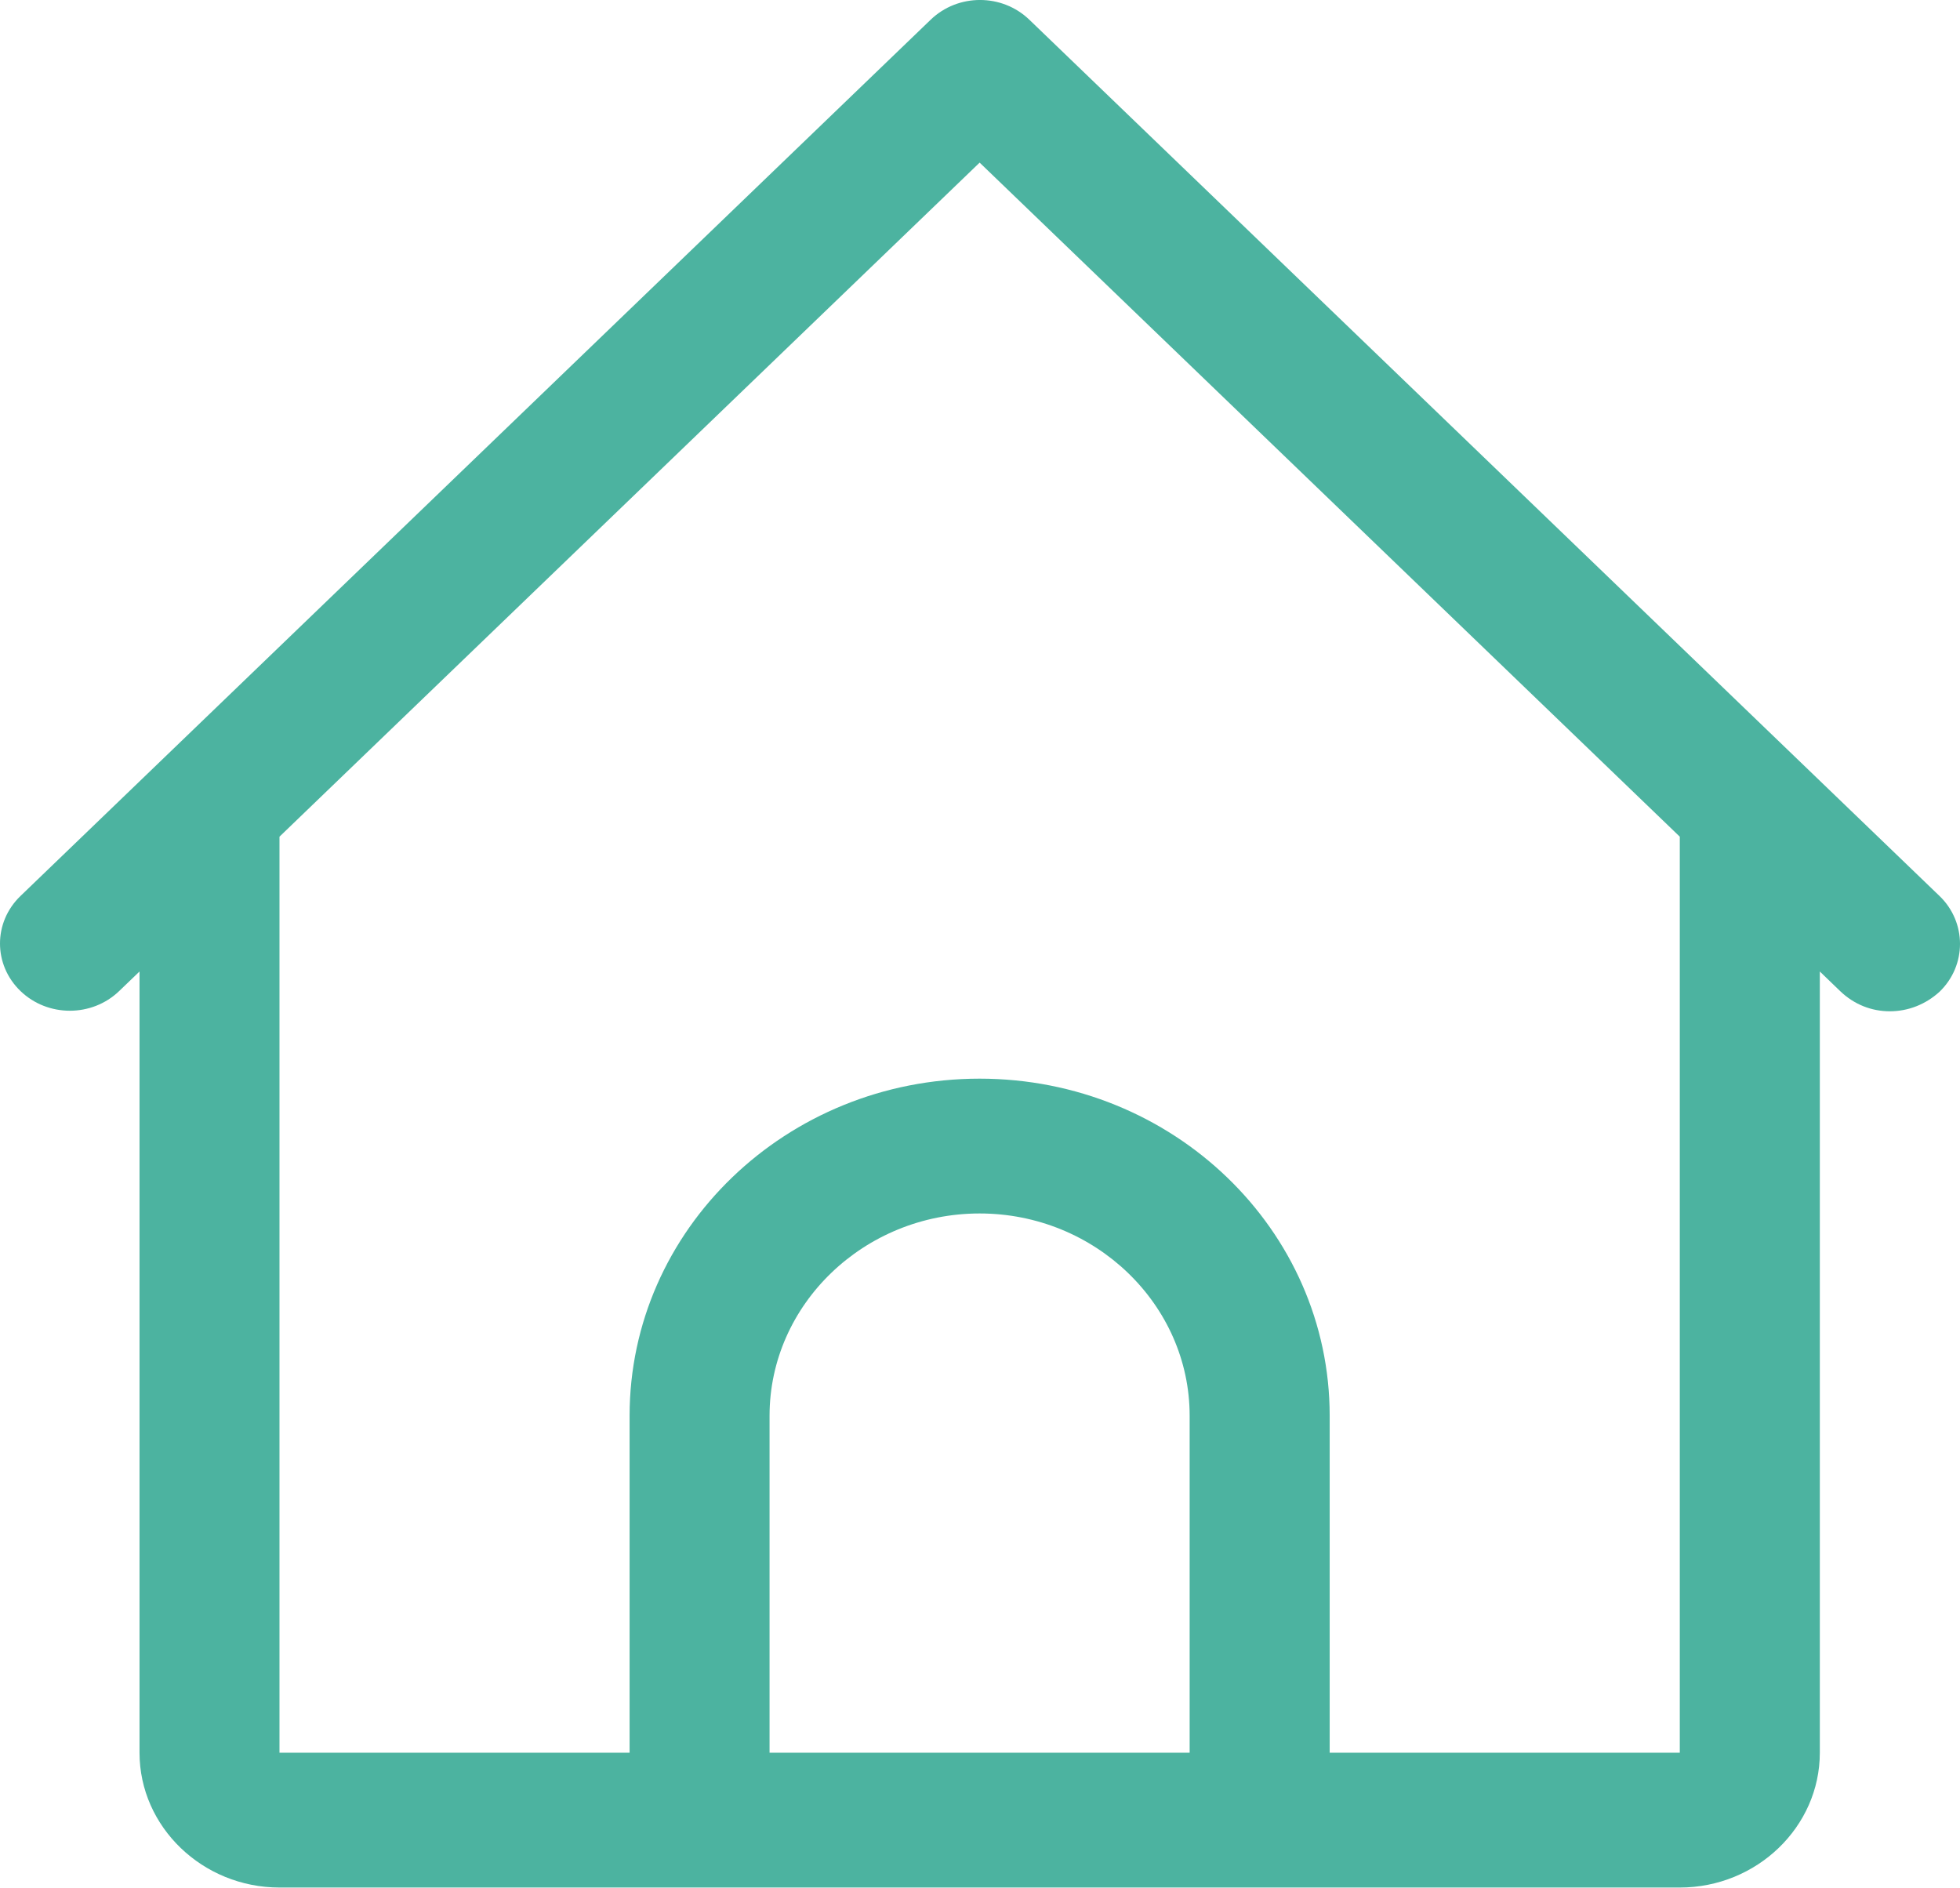
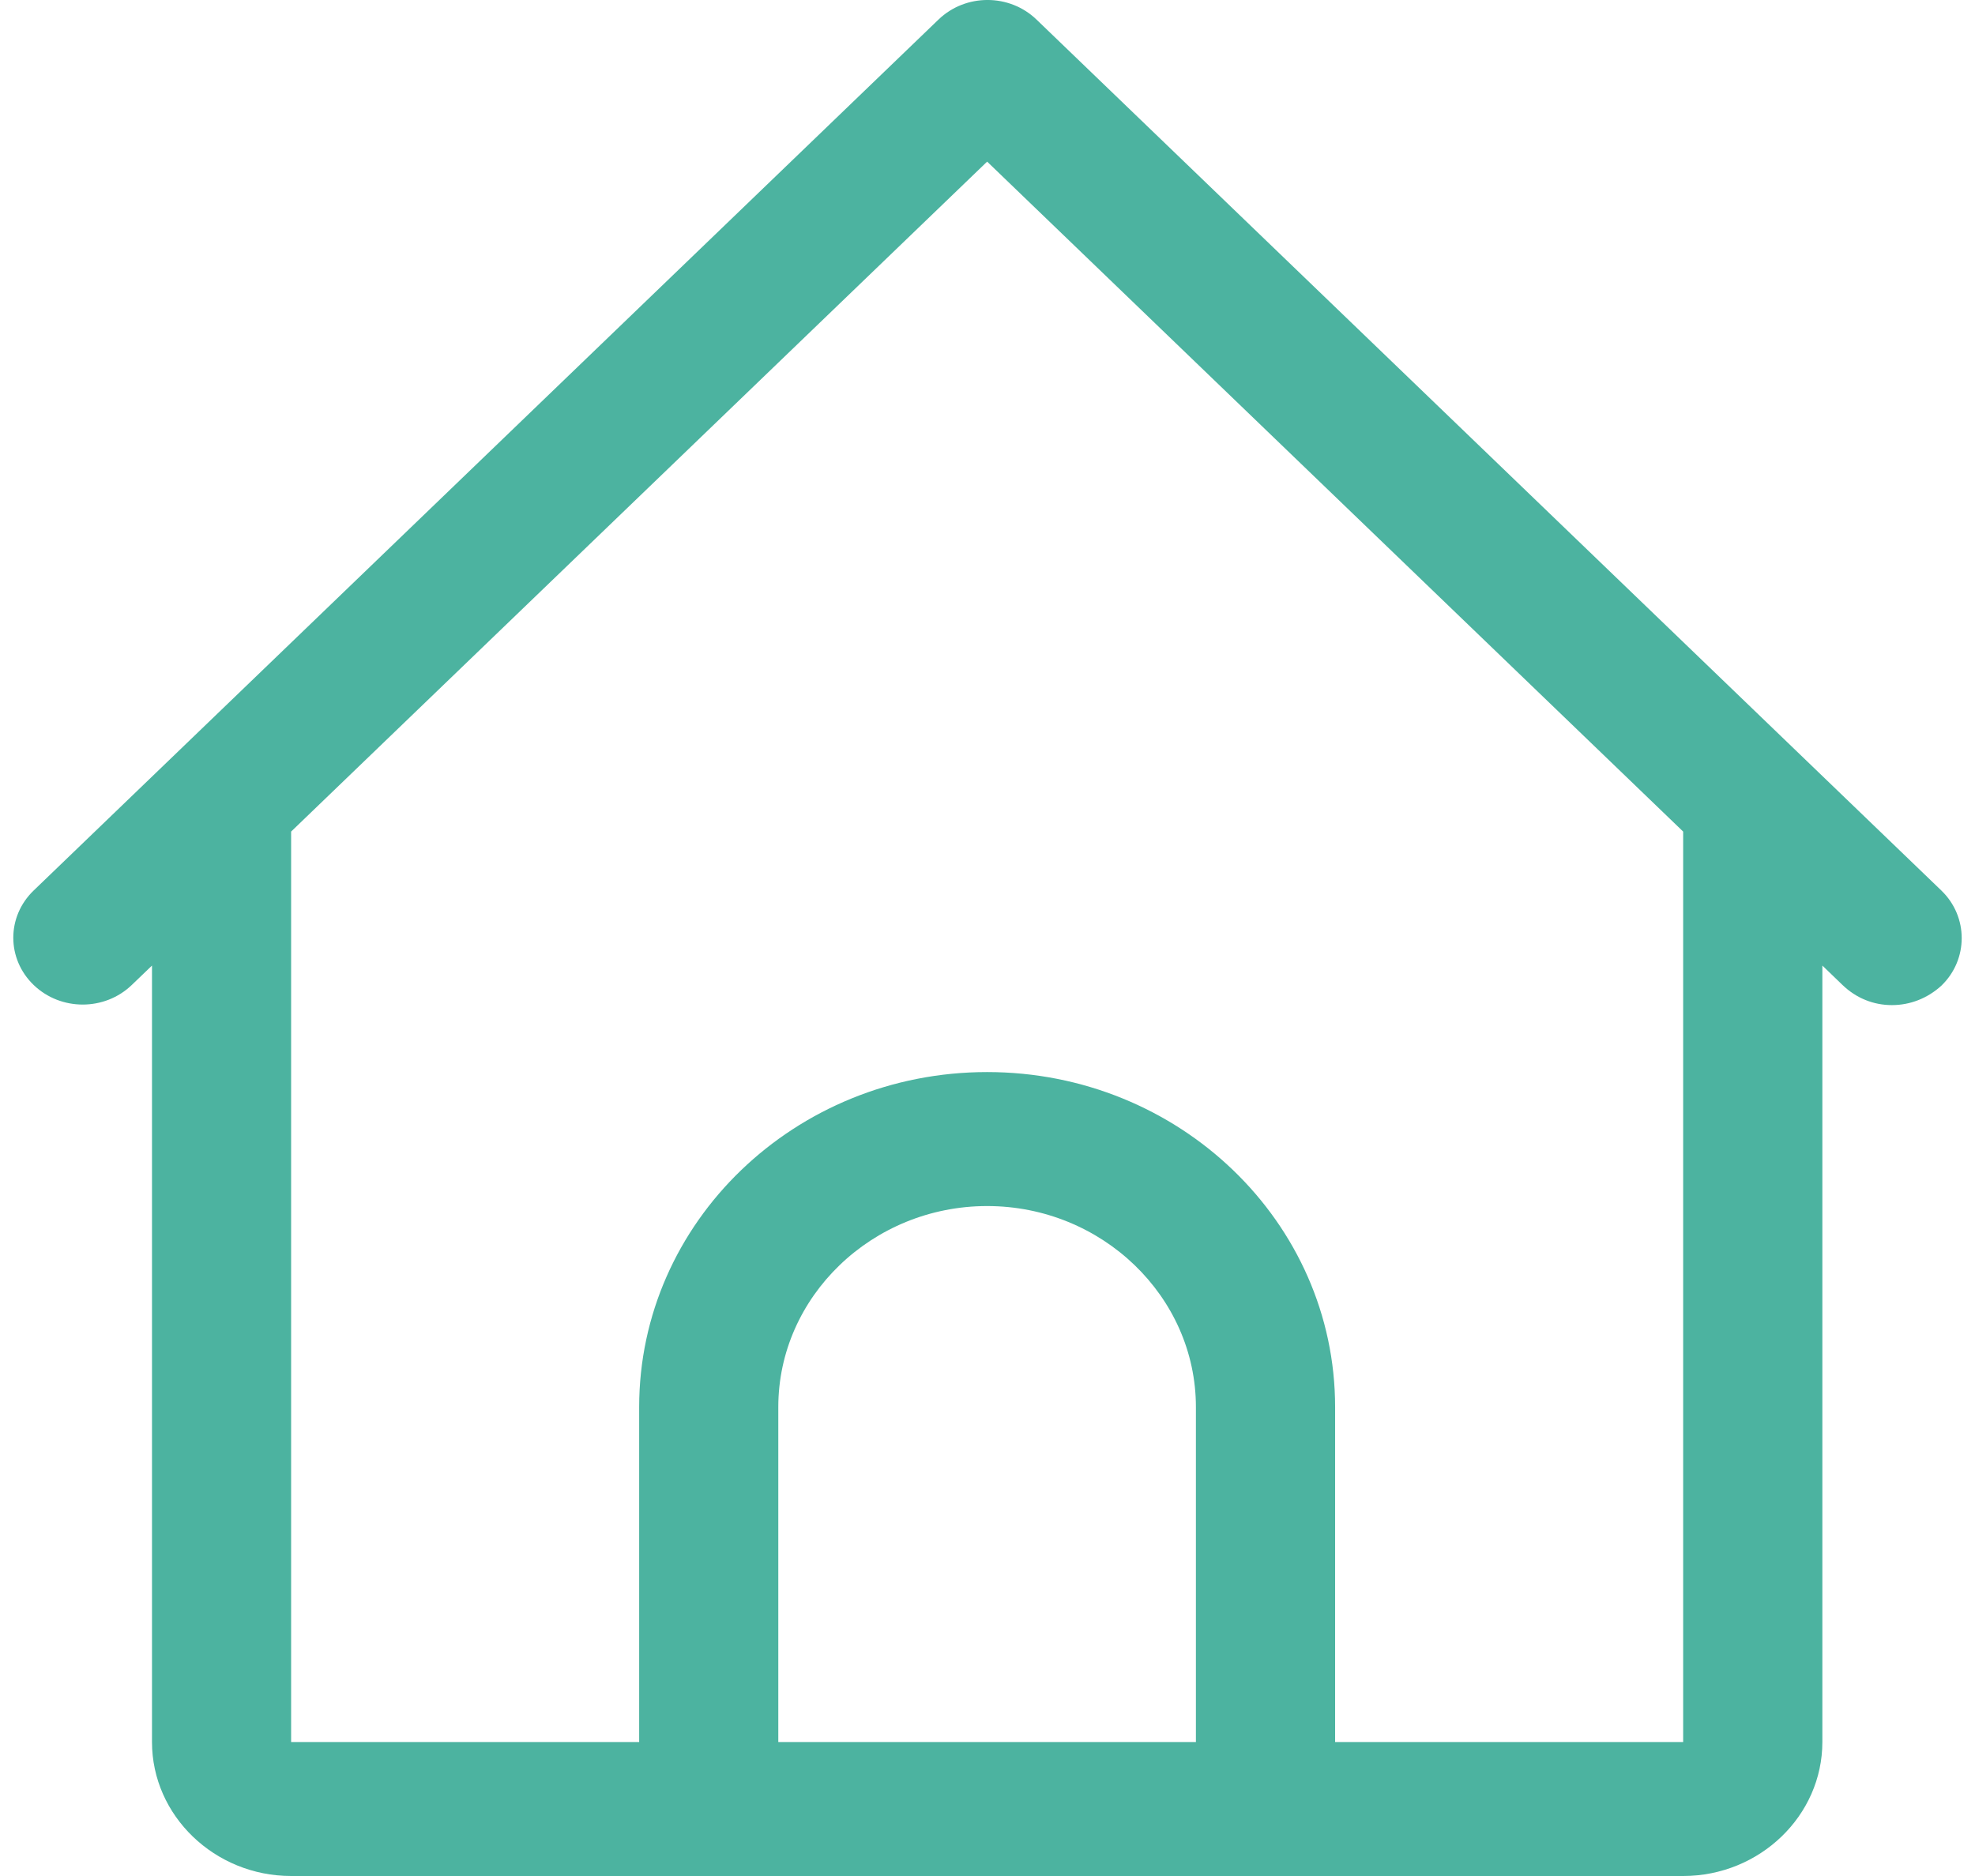
- <svg xmlns="http://www.w3.org/2000/svg" width="27" height="26" viewBox="0 0 27 26" fill="none">
+ <svg xmlns="http://www.w3.org/2000/svg" width="20" height="19" viewBox="0 0 27 26" fill="none">
  <path d="M26.718 12.342L14.18 0.272C13.804 -0.091 13.196 -0.091 12.82 0.272L0.282 12.342C-0.094 12.704 -0.094 13.289 0.282 13.651C0.658 14.013 1.266 14.013 1.642 13.651L1.922 13.382V24.143C1.922 25.164 2.79 26 3.851 26H23.14C24.201 26 25.069 25.164 25.069 24.143V13.382L25.348 13.651C25.541 13.837 25.782 13.93 26.033 13.93C26.284 13.93 26.525 13.837 26.718 13.661C27.094 13.299 27.094 12.704 26.718 12.342ZM10.601 24.143V19.501C10.601 17.969 11.904 16.715 13.495 16.715C15.086 16.715 16.388 17.969 16.388 19.501V24.143H10.601ZM23.14 24.143H18.317V19.501C18.317 16.938 16.157 14.858 13.495 14.858C10.833 14.858 8.673 16.938 8.673 19.501V24.143H3.85V11.525L13.495 2.24L23.14 11.525V24.143Z" fill="#4CB3A0" />
</svg>
